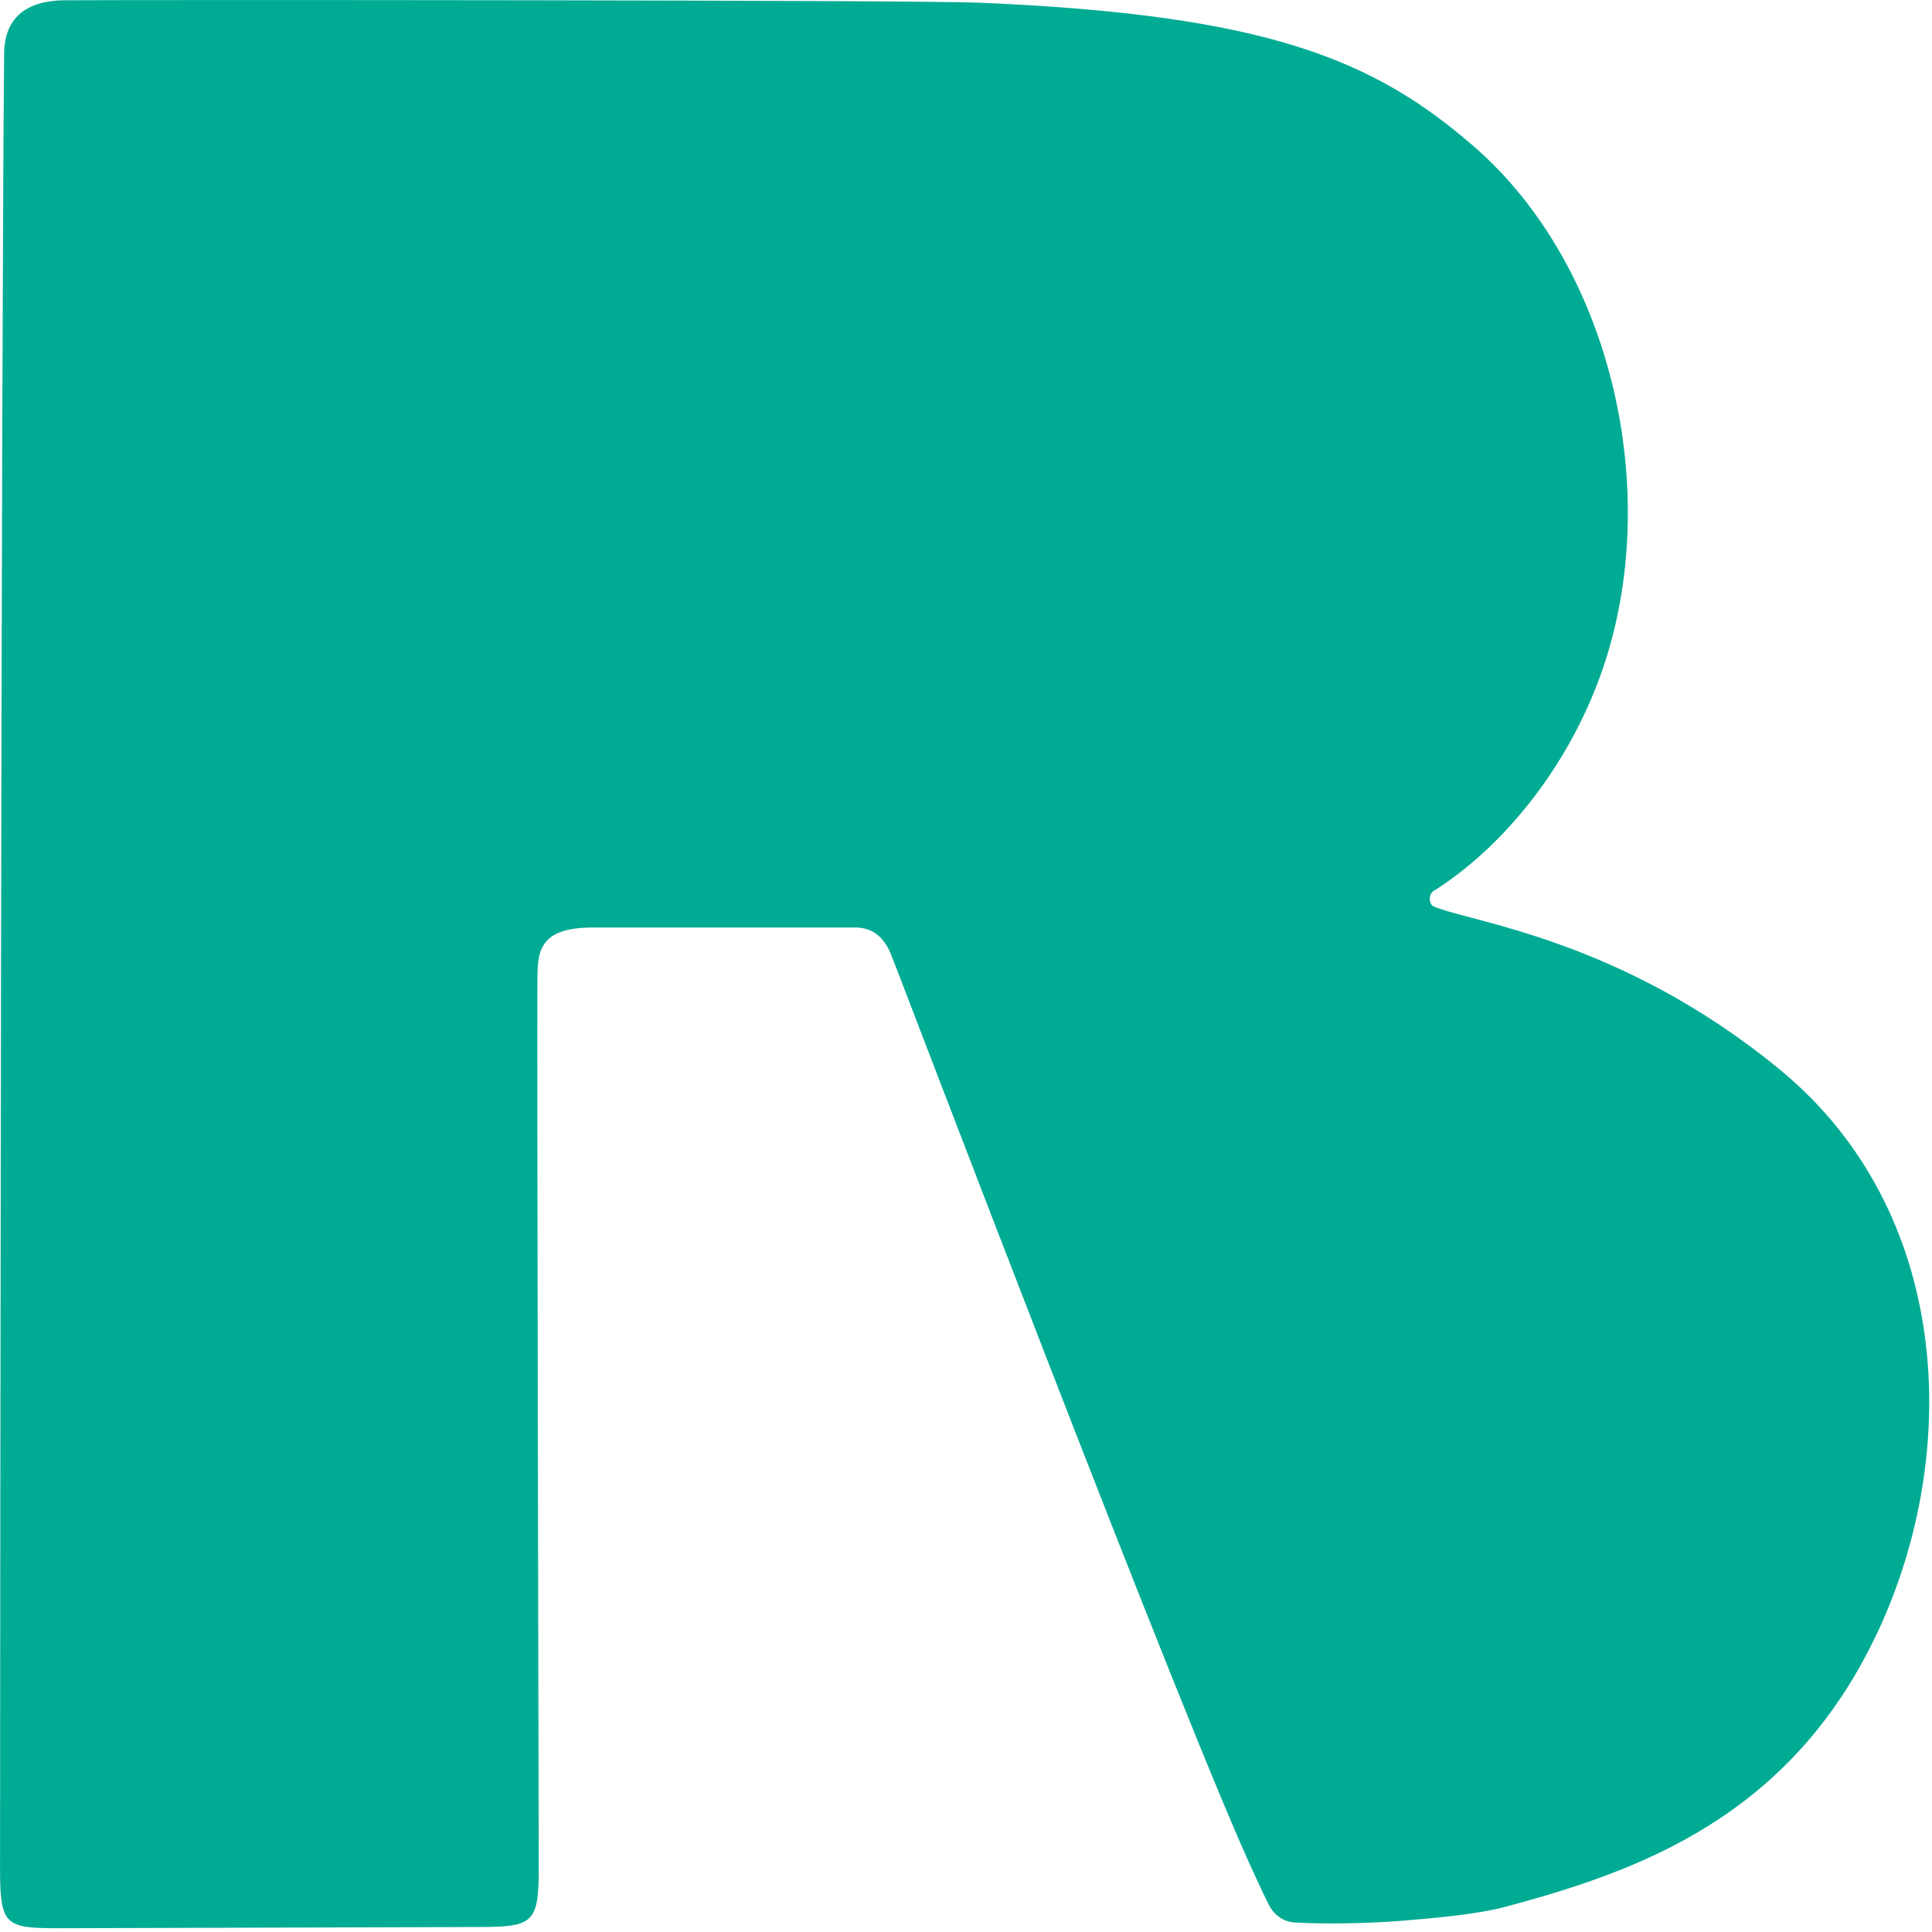
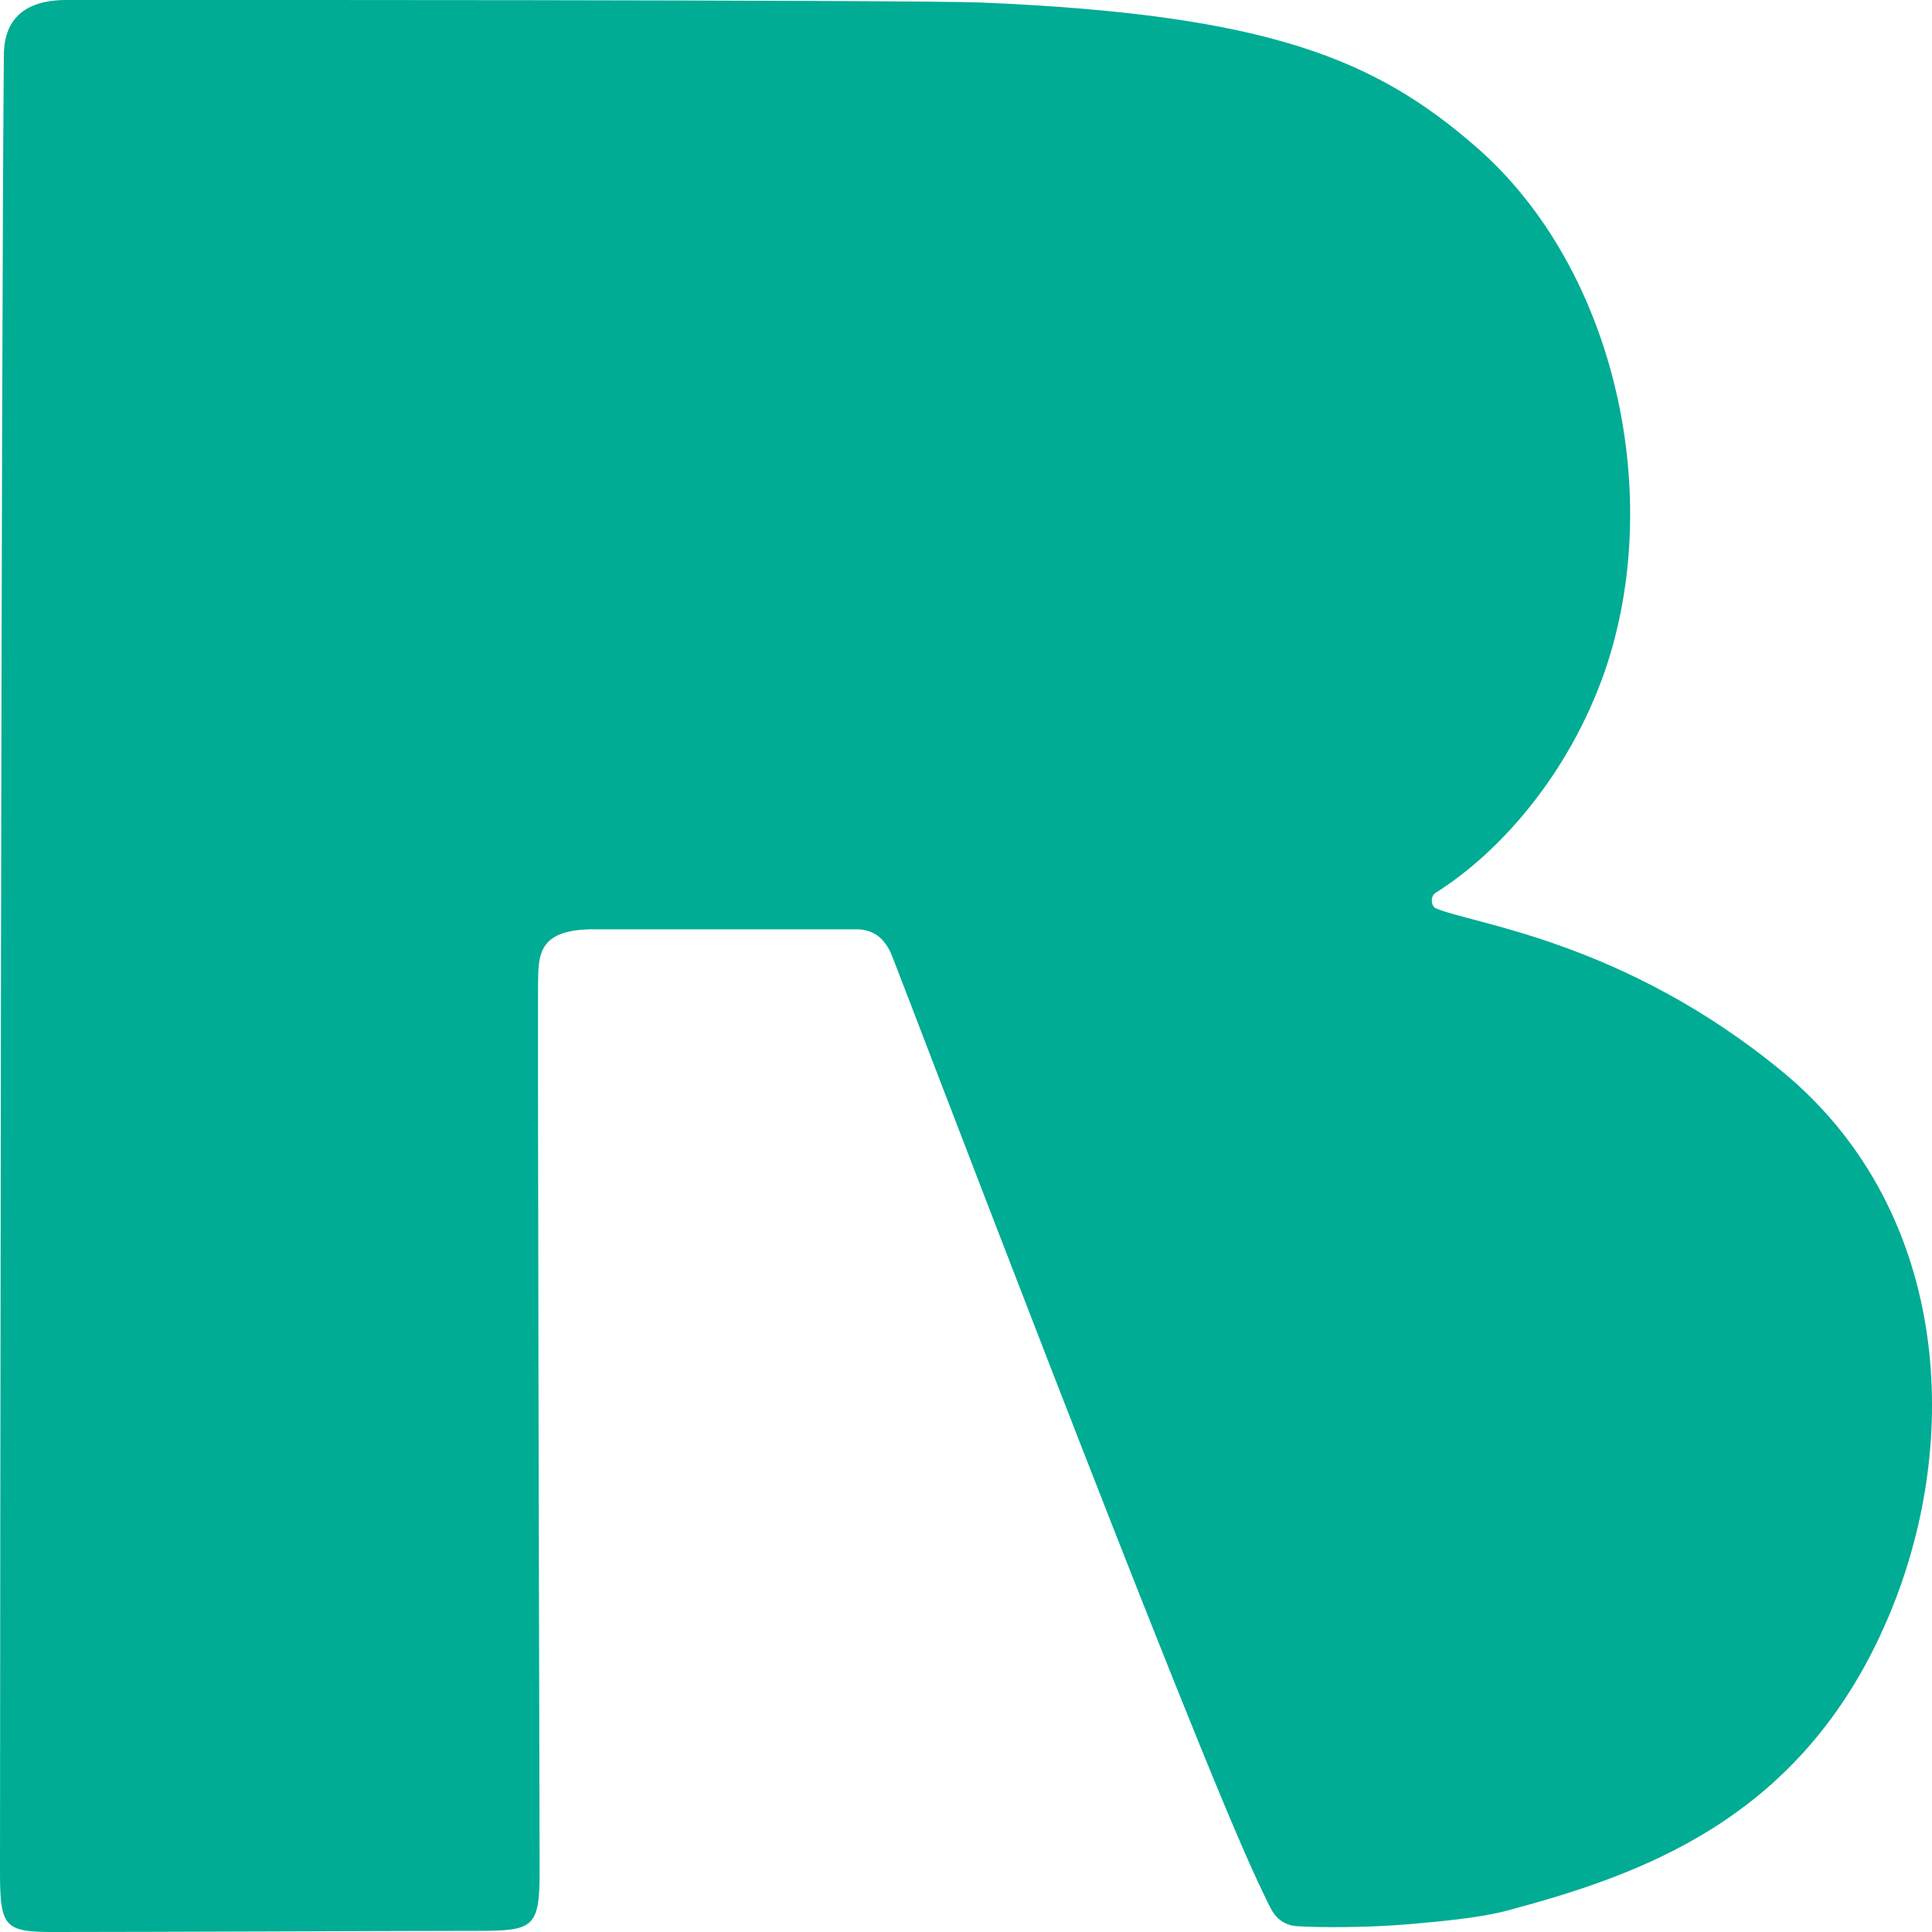
- <svg xmlns="http://www.w3.org/2000/svg" viewBox="0 0 334 334">
-   <path fill="#00ab94" fill-rule="nonzero" d="M774.85 3157.67c7.65-14.92 6.56-34.58-8.86-46.1-14.39-10.76-28.1-12.12-31.3-13.4-.44-.18-.49-.99 0-1.27 5.9-3.36 12.05-9.82 15.21-18.04 5.54-14.37 1.07-33.07-11.56-43.05-9.06-7.15-18.71-10.82-44.7-11.81-6.11-.23-75.63-.24-82.68-.2-5.19.03-5.47 3.15-5.48 4.43-.26 25.7-.36 123.39-.37 148.9 0 4.65.45 4.9 5.24 4.9 8.08-.01 31.89-.09 37.88-.1 5 0 5.58-.24 5.57-4.8-.02-9.09-.16-67.07-.12-72.68.01-2.44-.03-4.55 5-4.55h23.71c1.7 0 2.6.89 3.18 2.05.49 1 26.91 64.2 33.13 76.08.3.57.67 1.33 1.07 2.03a2.8 2.8 0 0 0 2.4 1.5c2.25.13 6.49.11 10.03-.17 2.29-.18 6.33-.47 9.03-1.13 12.02-2.93 25.8-7.37 33.62-22.6" transform="matrix(1.91266 0 0 2.10643 -1157.363 -6369.377)" />
+ <svg xmlns="http://www.w3.org/2000/svg" viewBox="0 0 100 100">
+   <path fill="#00ac94" d="M97.34 84.6c4.4-9.42 3.76-21.84-5.08-29.13-8.25-6.8-16.12-7.65-17.95-8.46-.25-.12-.28-.63 0-.8 3.39-2.13 6.91-6.21 8.73-11.4 3.17-9.08.6-20.9-6.63-27.2C71.2 3.07 65.67.75 50.77.13 47.27-.01 7.4-.01 3.36 0 .38.03.22 2 .2 2.81.06 19.05.01 80.78 0 96.91c0 2.93.26 3.1 3 3.09 4.64 0 18.3-.06 21.73-.06 2.86 0 3.2-.15 3.2-3.04-.02-5.74-.1-42.38-.08-45.93.01-1.54-.01-2.87 2.87-2.87h13.6c.98 0 1.5.56 1.82 1.3.28.63 15.44 40.56 19 48.07.18.37.39.84.62 1.28.4.79 1 .92 1.37.95 1.3.08 3.72.07 5.75-.1 1.32-.12 3.63-.3 5.18-.72 6.9-1.85 14.8-4.65 19.28-14.27Z" />
</svg>
